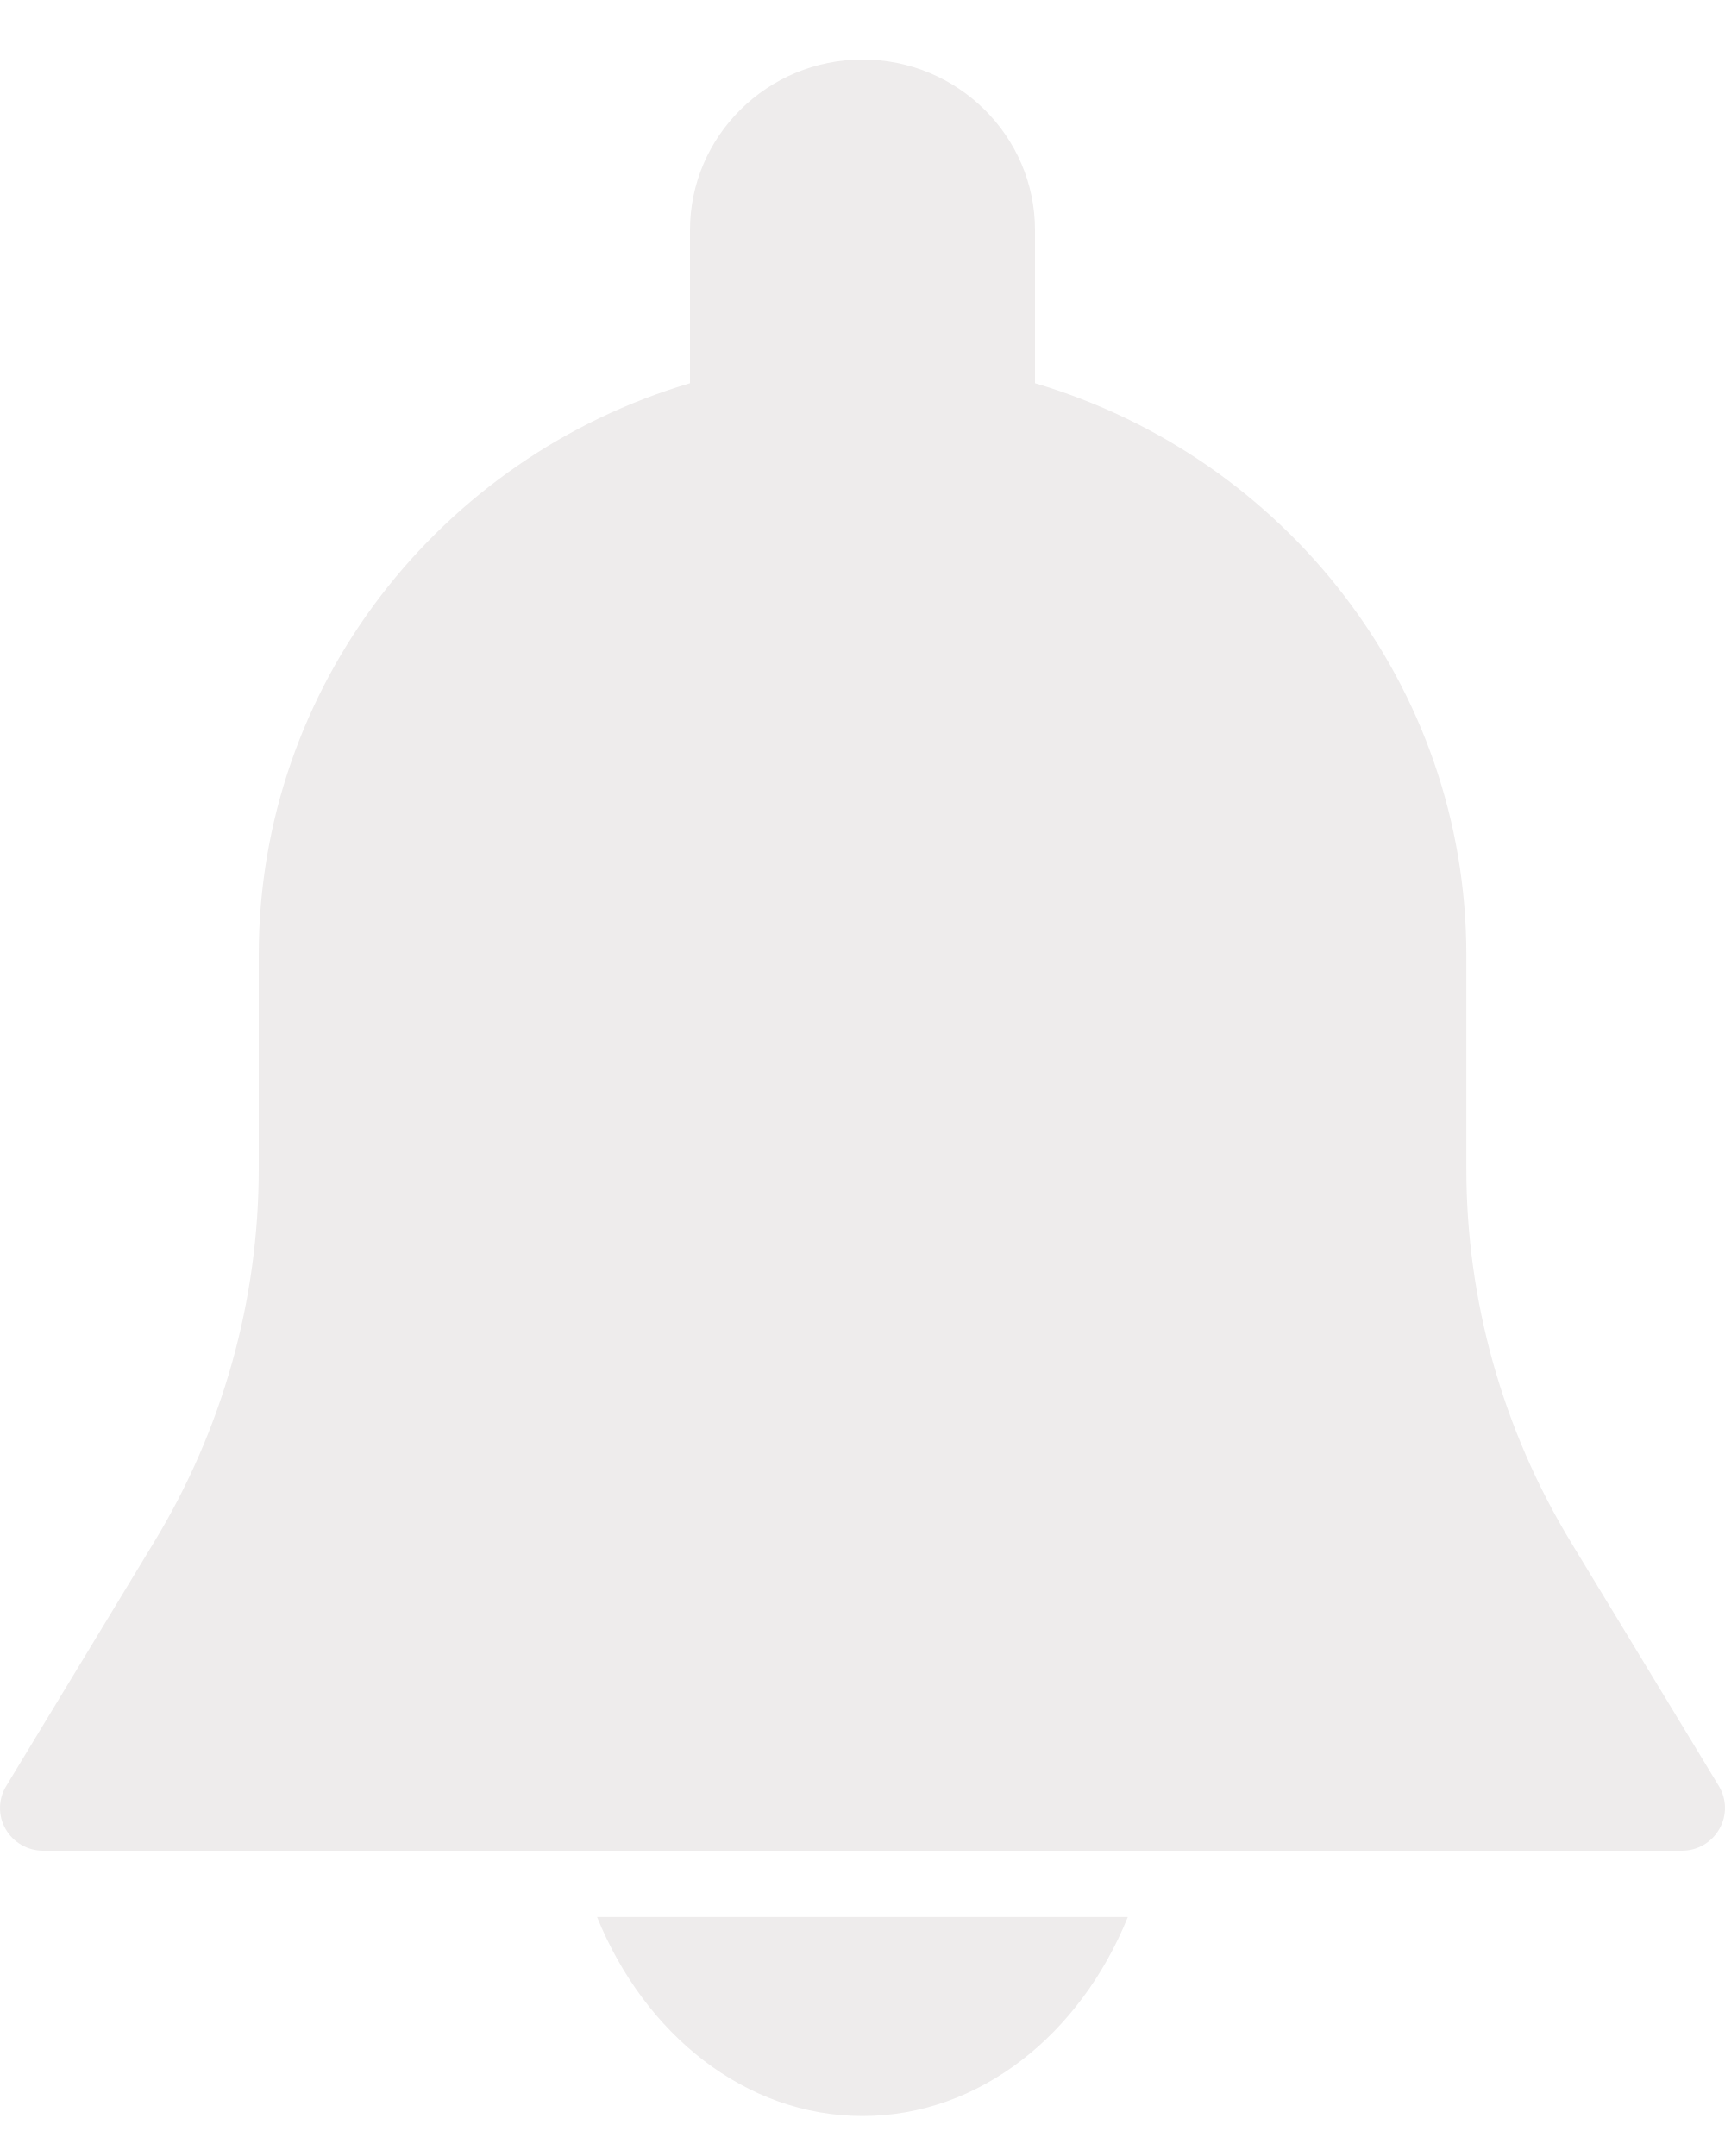
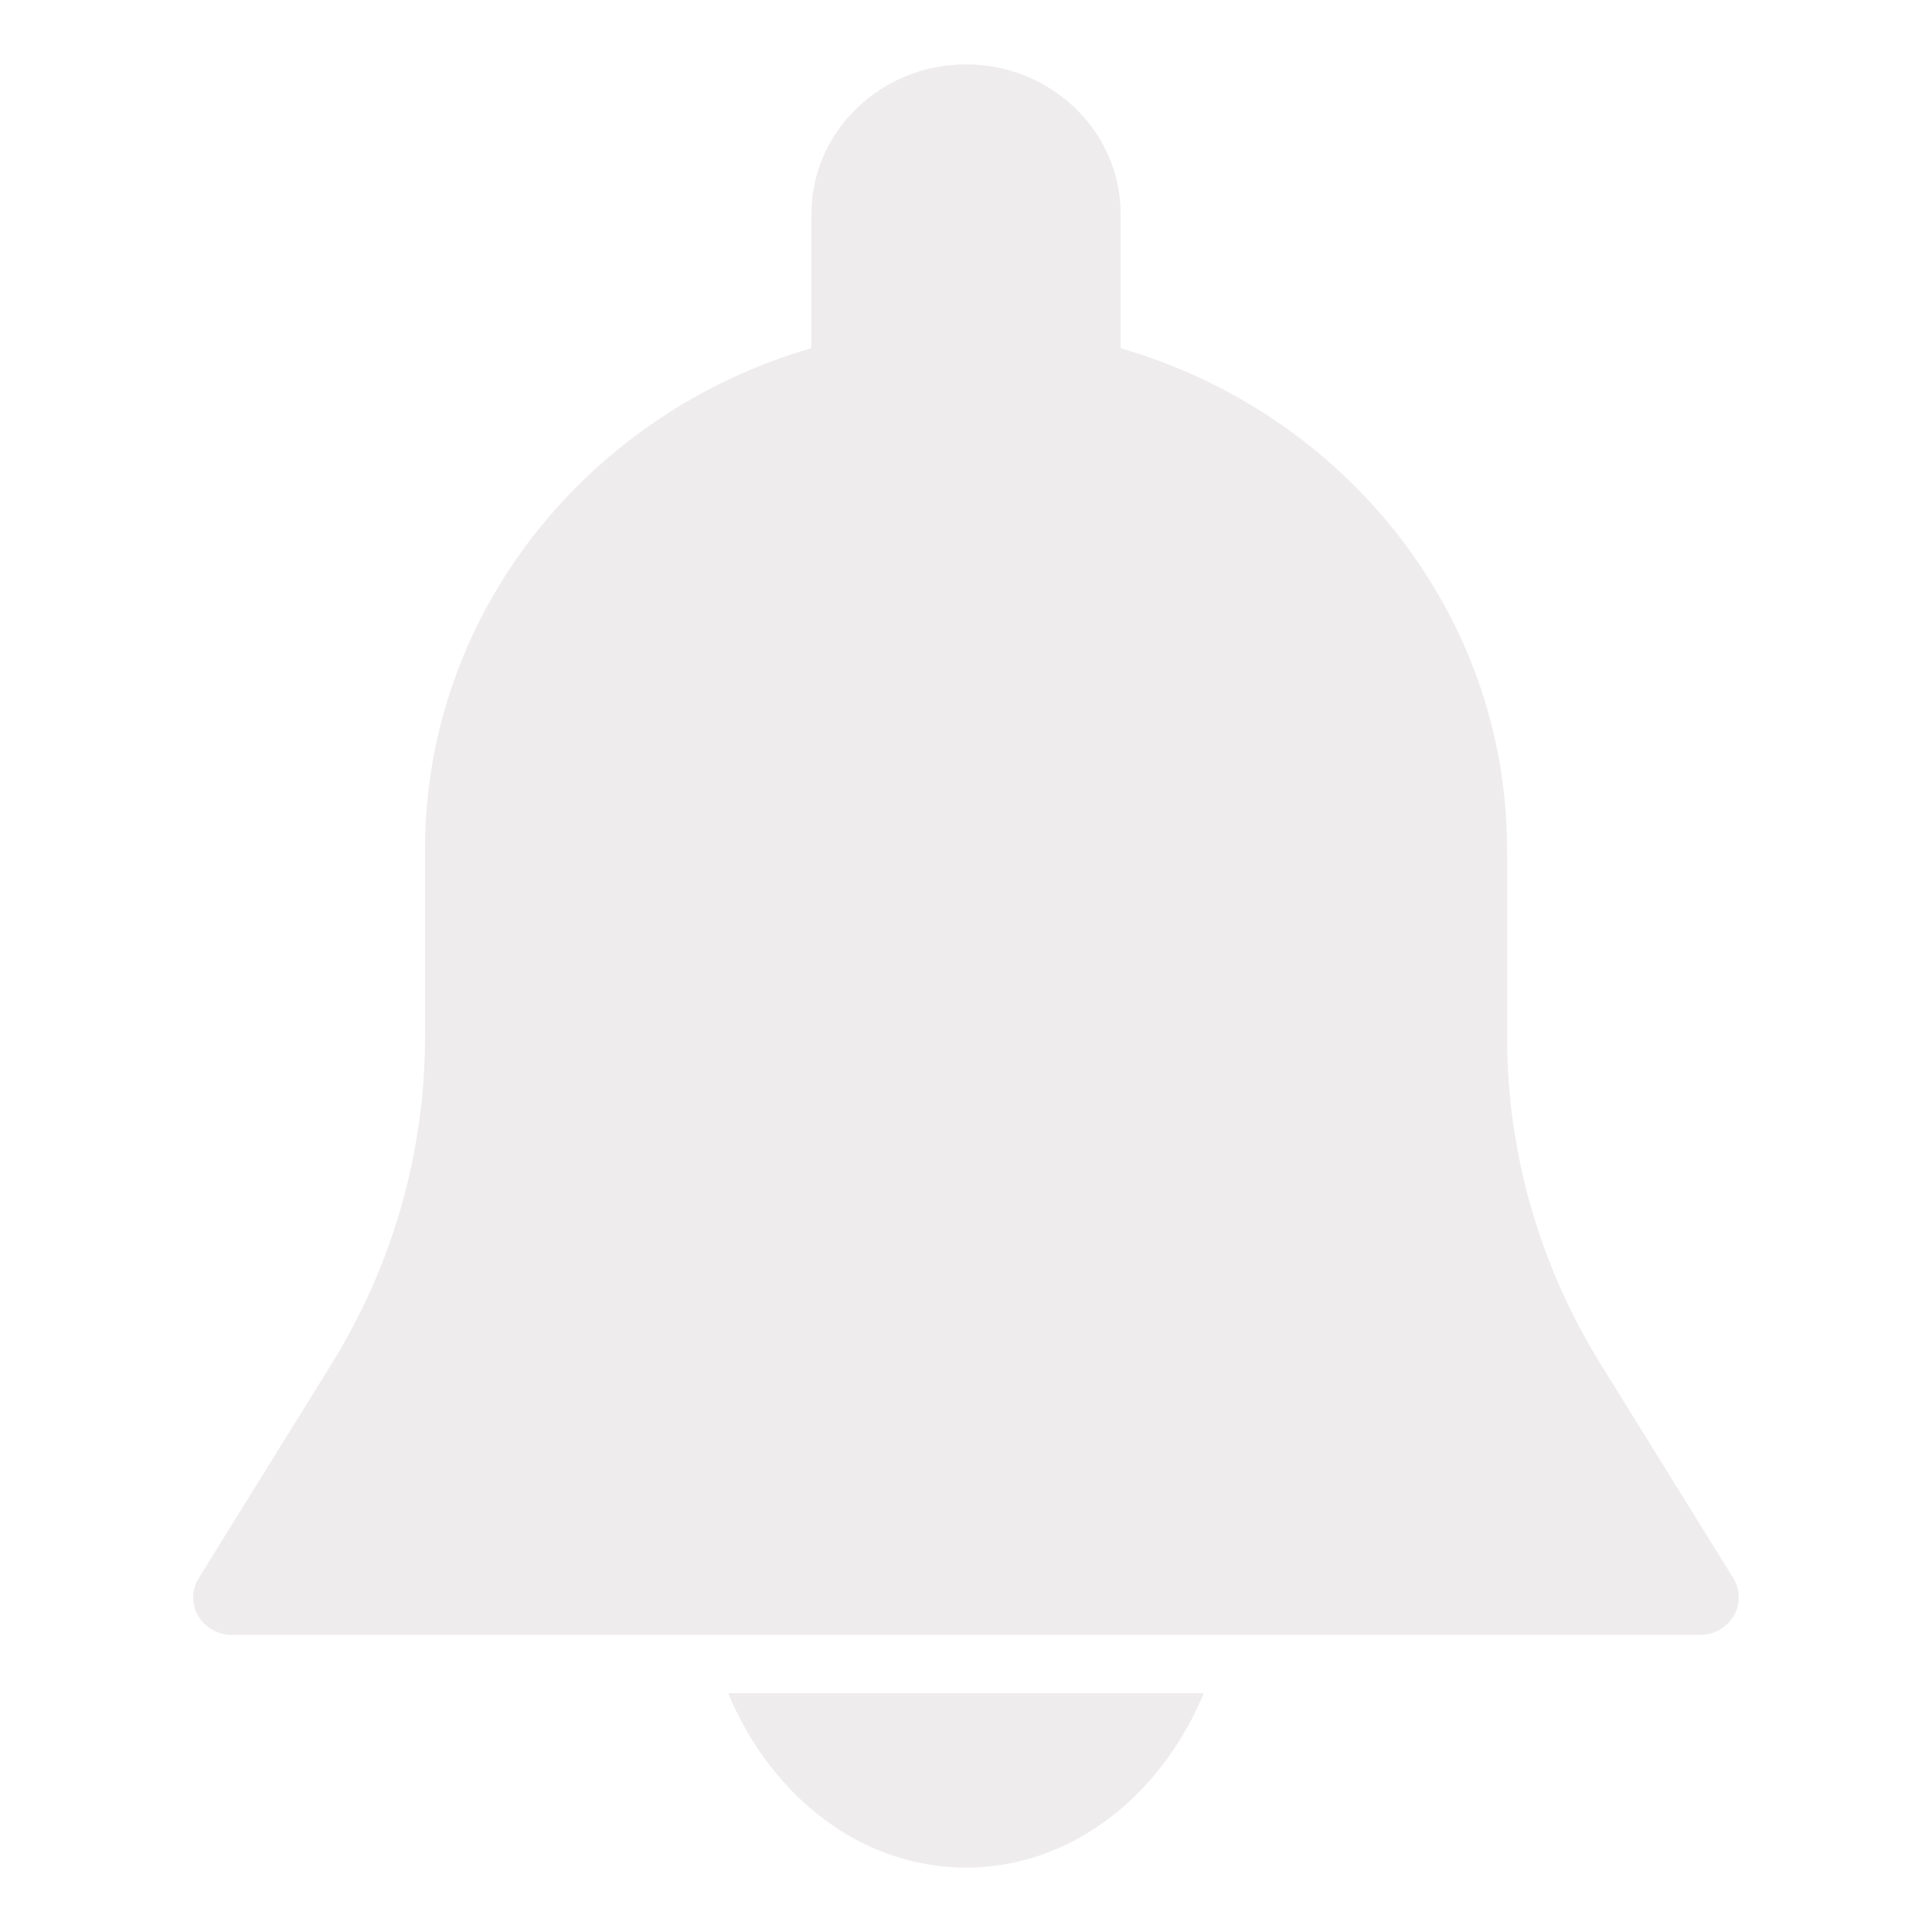
- <svg xmlns="http://www.w3.org/2000/svg" width="16" height="20" viewBox="0 0 16 20" fill="none">
-   <path d="M0.057 16.569L1.43 14.304C2.065 13.259 2.4 12.062 2.4 10.843V8.86C2.4 6.356 4.09 4.238 6.4 3.555V2.135C6.4 1.262 7.118 0.552 8 0.552C8.883 0.552 9.6 1.262 9.6 2.135V3.555C11.911 4.238 13.601 6.356 13.601 8.86V10.843C13.601 12.062 13.936 13.258 14.569 14.303L15.943 16.568C16.017 16.69 16.019 16.842 15.948 16.966C15.877 17.091 15.745 17.168 15.601 17.168H0.4C0.256 17.168 0.123 17.091 0.052 16.967C-0.019 16.844 -0.017 16.69 0.057 16.569Z" fill="#EEECEC" />
-   <path d="M10.461 17.783C10.021 18.87 9.087 19.629 8 19.629C6.913 19.629 5.979 18.87 5.538 17.783H10.461V17.783Z" fill="#EEECEC" />
+ <svg xmlns="http://www.w3.org/2000/svg" width="30" height="30" viewBox="0 0 30 30" fill="none">
+   <path d="M3.085 24.507L5.146 21.184C6.097 19.65 6.6 17.893 6.6 16.104V13.193C6.6 9.518 9.135 6.409 12.6 5.407V3.322C12.6 2.042 13.677 1 15 1C16.324 1 17.401 2.042 17.401 3.322V5.407C20.866 6.409 23.401 9.518 23.401 13.193V16.104C23.401 17.893 23.904 19.648 24.854 21.182L26.914 24.506C27.026 24.686 27.029 24.909 26.922 25.091C26.815 25.273 26.617 25.386 26.401 25.386H3.6C3.384 25.386 3.185 25.273 3.078 25.092C2.971 24.911 2.975 24.686 3.085 24.507Z" fill="#EEECEC" />
+   <path d="M18.692 26.291C18.031 27.887 16.631 29 15 29C13.369 29 11.969 27.887 11.307 26.291H18.692V26.291Z" fill="#EEECEC" />
</svg>
